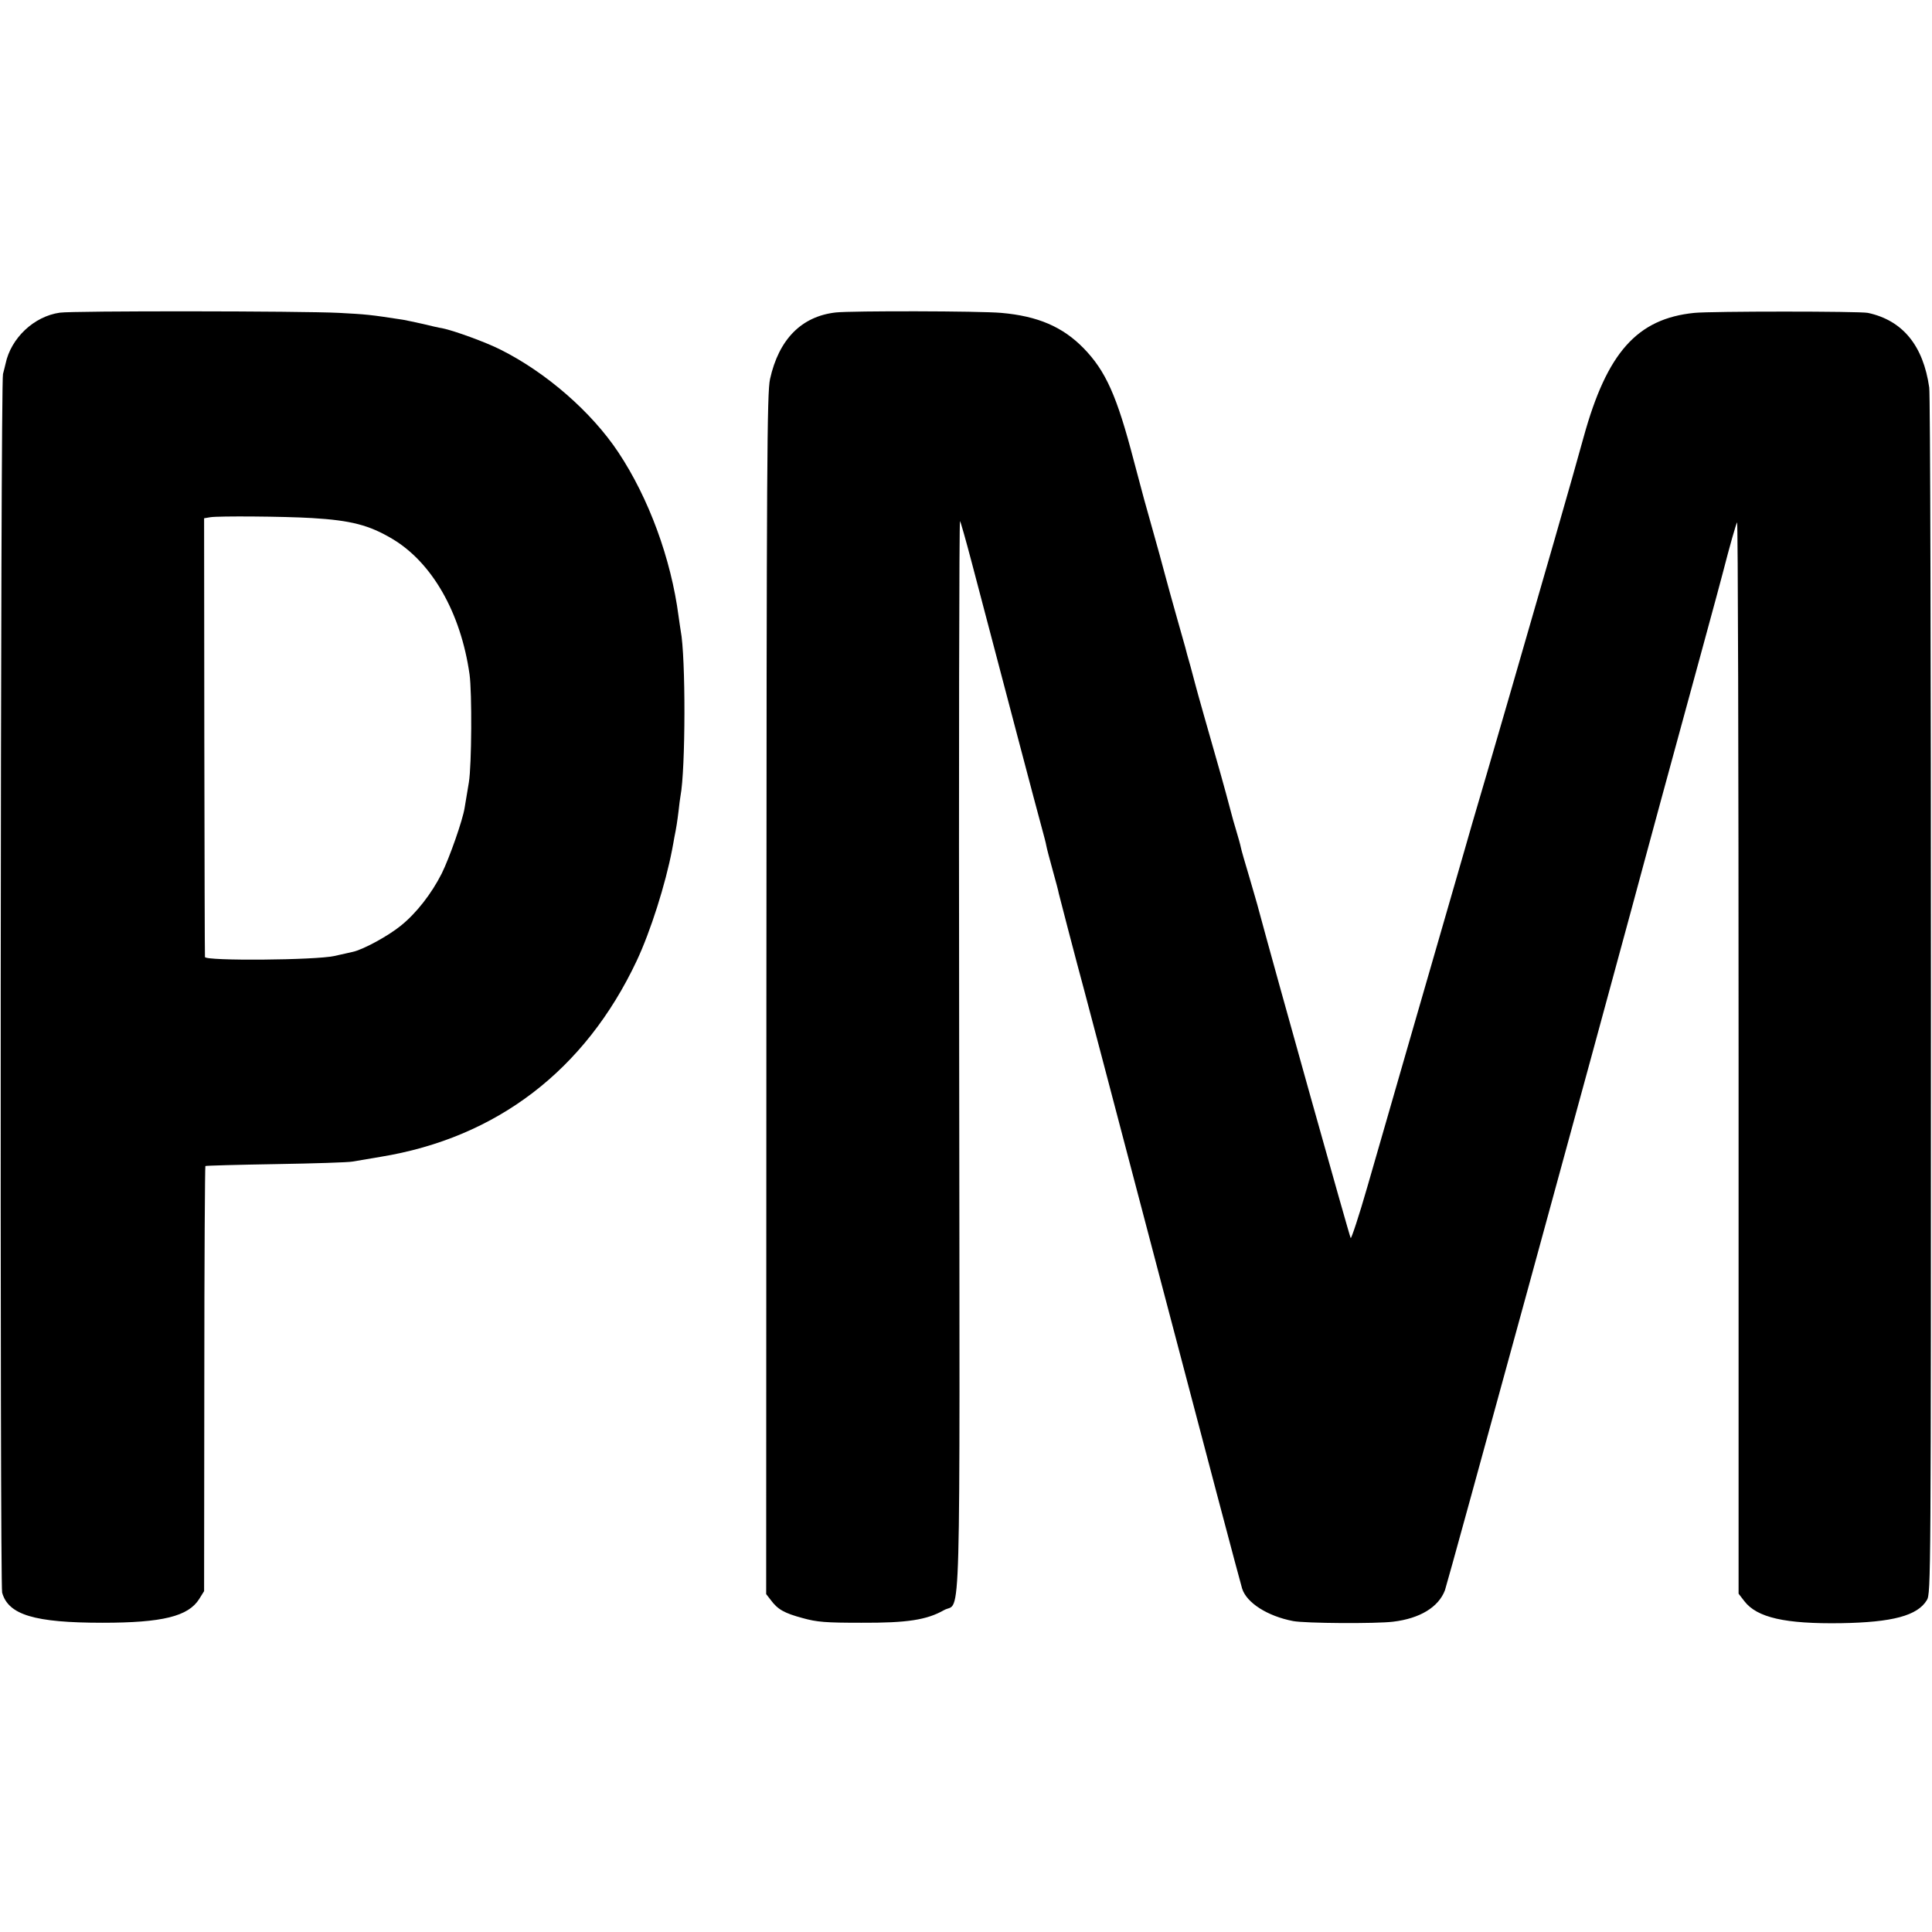
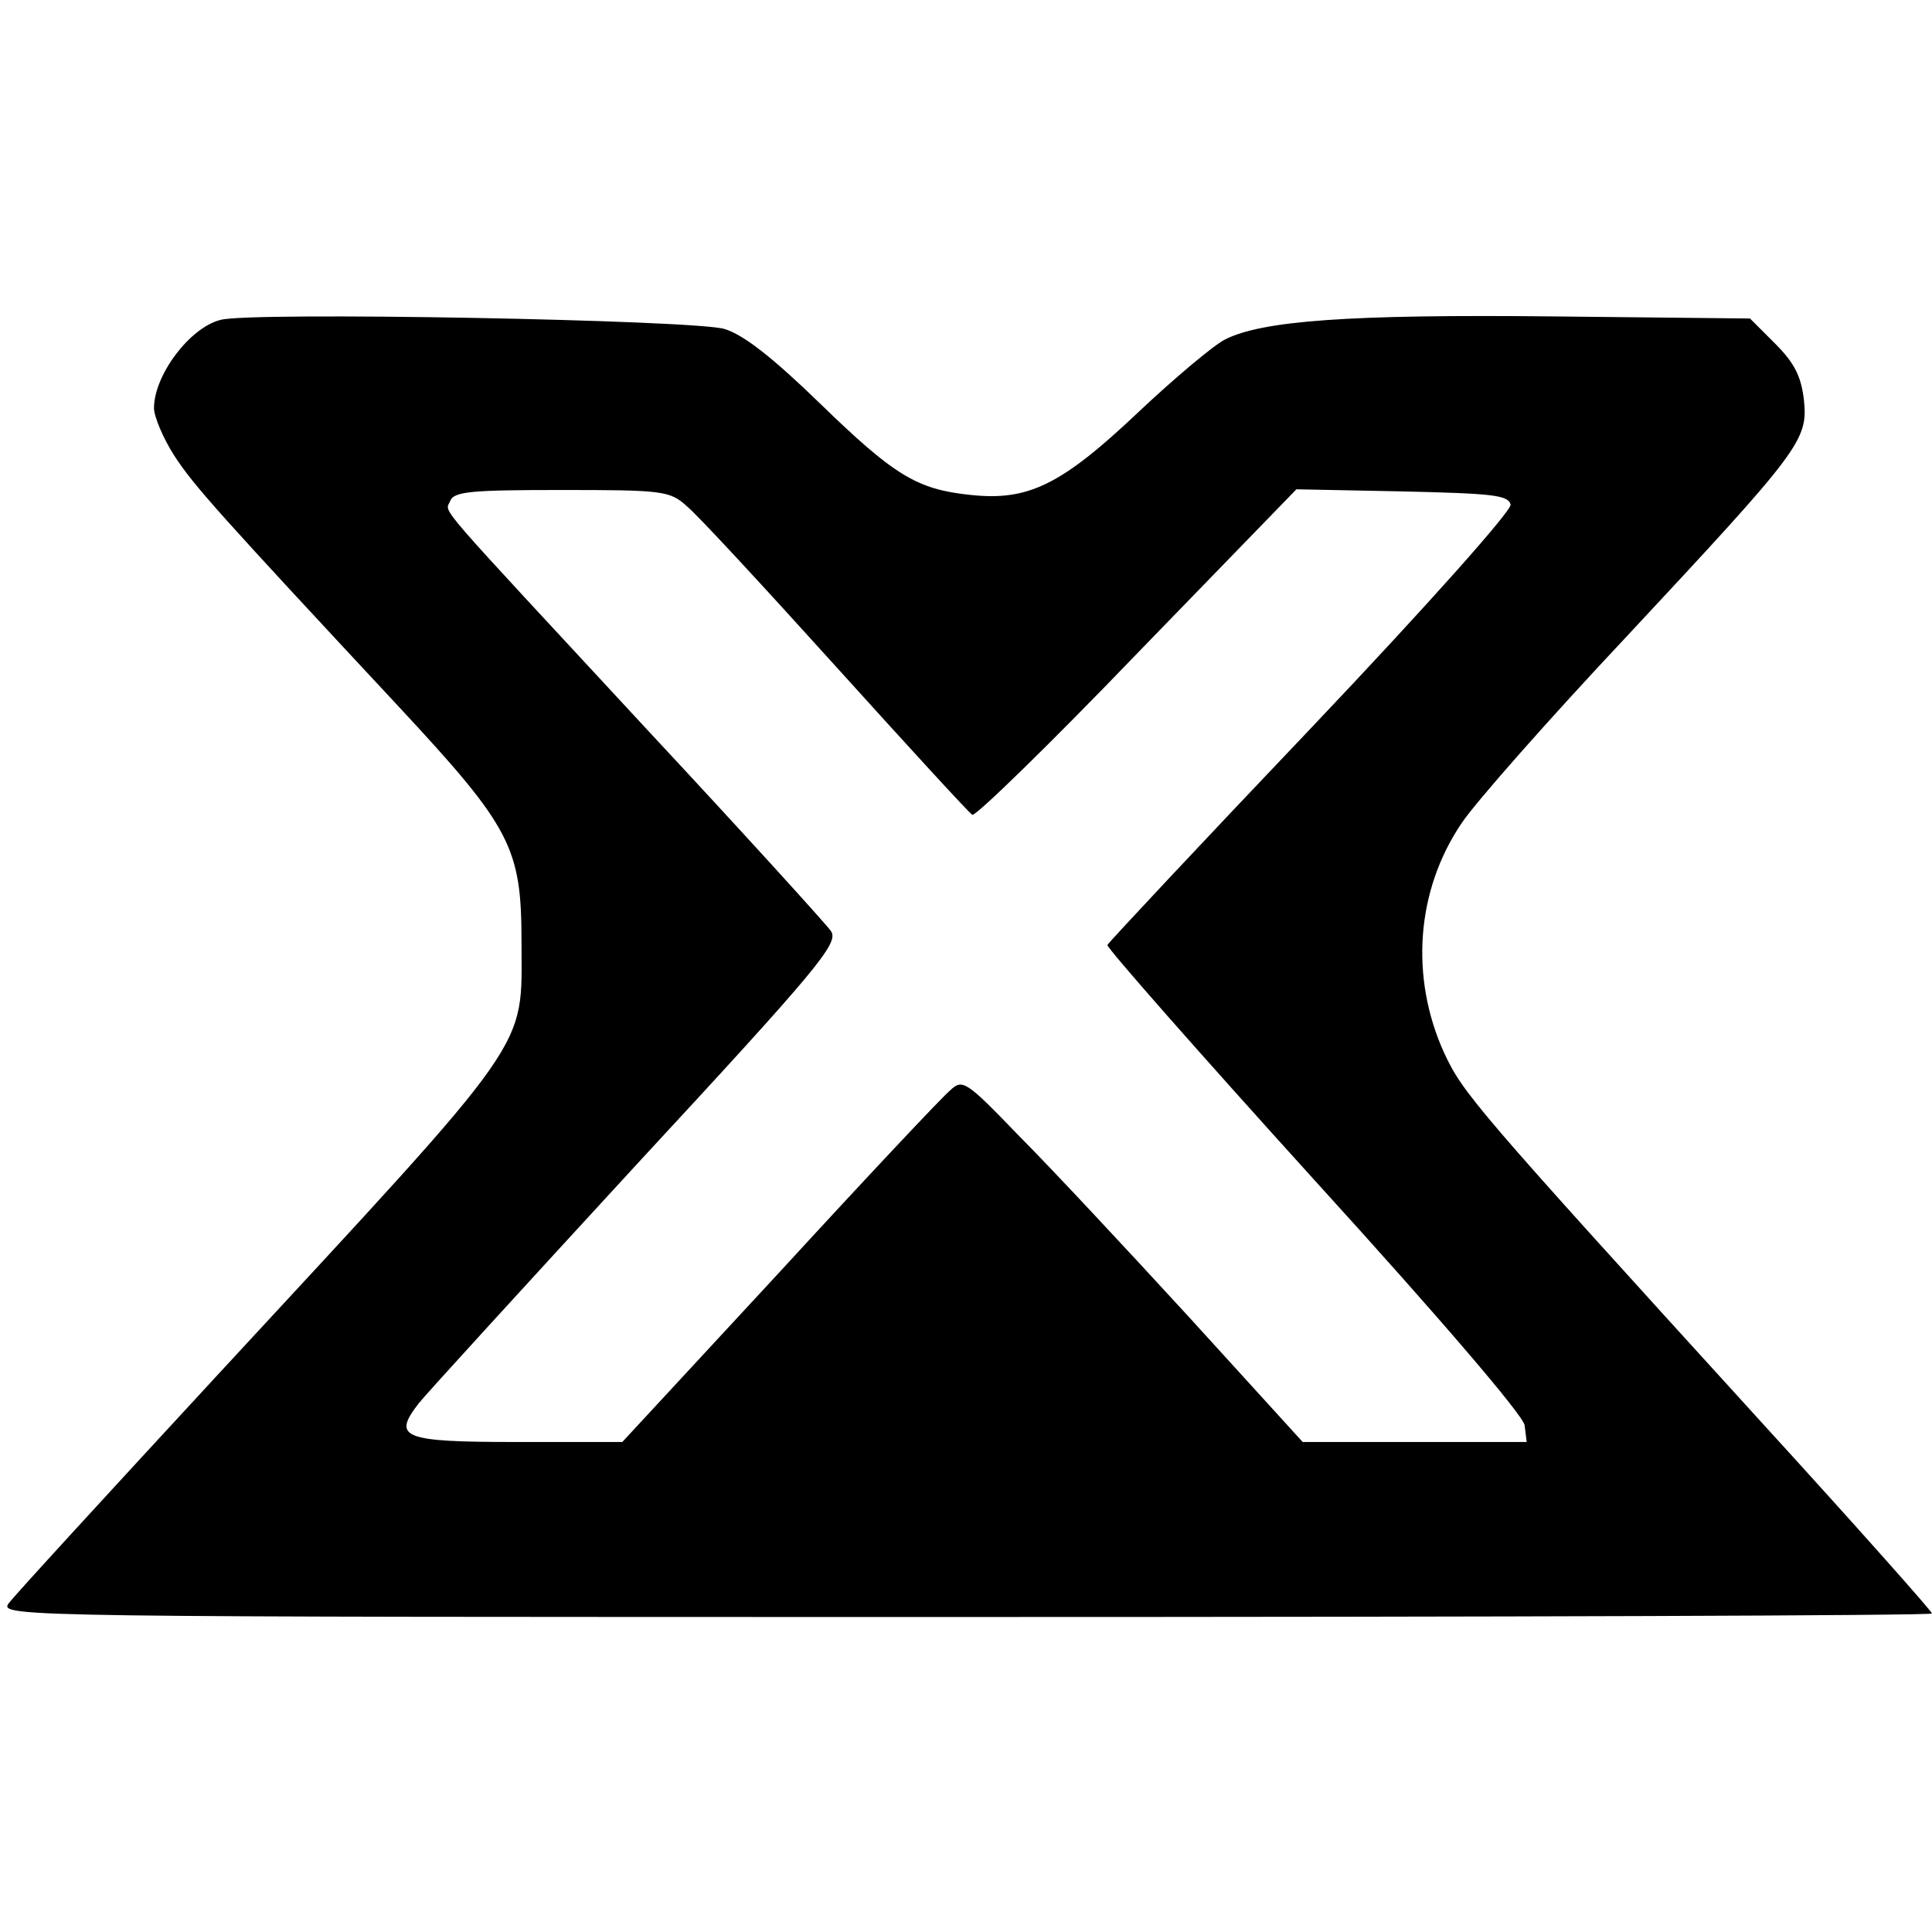
- <svg xmlns="http://www.w3.org/2000/svg" version="1.0" width="904pt" height="904pt" viewBox="0 0 904 904" preserveAspectRatio="xMidYMid meet">
-   <g transform="translate(0,904) scale(0.1,-0.1)" fill="#000000" stroke="none">
-     <path d="M280 7577 c-121 -17 -229 -119 -254 -239 -3 -12 -8 -34 -12 -48 -12 -42 -15 -5658 -4 -5702 29 -104 151 -141 470 -141 280 0 401 30 452 111 l23 37 1 993 c0 546 3 994 5 996 2 2 150 6 329 9 179 3 341 8 360 12 19 3 78 13 130 22 545 89 958 406 1199 917 65 138 135 359 166 521 3 17 8 41 10 55 10 49 14 76 20 125 3 28 7 59 9 70 24 124 25 652 1 774 -2 11 -6 41 -10 68 -35 268 -139 552 -282 767 -125 188 -337 373 -551 480 -69 35 -218 89 -272 100 -14 2 -54 11 -90 20 -36 8 -78 17 -95 20 -156 24 -169 25 -298 32 -176 9 -1246 10 -1307 1z m1180 -961 c183 -11 267 -33 375 -97 187 -111 321 -346 362 -634 12 -86 10 -425 -3 -505 -8 -47 -17 -101 -20 -120 -9 -58 -71 -234 -107 -307 -48 -95 -119 -186 -191 -244 -60 -49 -178 -113 -226 -123 -14 -3 -52 -12 -85 -19 -87 -20 -604 -24 -606 -5 -1 7 -2 472 -3 1033 l-1 1020 30 5 c39 6 339 4 475 -4z" />
-     <path d="M3911 7578 c-161 -18 -267 -126 -308 -312 -14 -63 -16 -384 -17 -2878 l-1 -2807 21 -27 c33 -45 64 -62 149 -85 68 -19 108 -22 275 -22 214 -1 306 13 387 59 81 46 74 -199 71 2606 -2 1373 0 2494 4 2490 3 -4 27 -88 53 -187 159 -604 304 -1156 330 -1250 9 -33 19 -70 21 -83 2 -12 16 -64 30 -115 14 -50 27 -99 28 -107 6 -25 76 -293 86 -330 6 -19 179 -676 385 -1460 206 -784 380 -1442 387 -1463 21 -67 119 -129 238 -152 57 -11 389 -13 469 -3 125 15 212 68 242 147 9 21 744 2708 874 3191 18 69 81 298 138 510 141 517 278 1018 287 1055 35 136 62 230 68 241 4 7 7 -1118 7 -2500 l0 -2513 27 -35 c59 -77 191 -107 453 -103 240 4 357 35 401 108 19 31 19 94 19 2827 0 1537 -3 2818 -8 2847 -28 196 -124 314 -287 349 -37 8 -734 8 -812 0 -268 -27 -409 -186 -518 -581 -42 -155 -206 -724 -344 -1200 -78 -269 -150 -516 -178 -610 -16 -55 -31 -107 -33 -115 -2 -8 -49 -170 -104 -360 -103 -357 -230 -795 -353 -1223 -39 -136 -75 -244 -78 -240 -5 6 -354 1251 -431 1538 -4 17 -24 84 -43 150 -20 66 -38 129 -40 140 -2 11 -12 47 -22 80 -10 33 -19 65 -20 70 -3 14 -50 186 -73 265 -29 101 -92 323 -96 340 -2 8 -13 49 -24 90 -12 41 -23 82 -25 91 -2 8 -21 74 -41 145 -20 71 -45 161 -55 199 -10 39 -35 129 -55 200 -42 148 -40 142 -90 330 -79 303 -131 419 -235 526 -98 100 -214 150 -385 165 -101 9 -698 10 -774 2z" />
+ <svg xmlns="http://www.w3.org/2000/svg" version="1.0" width="276pt" height="276pt" viewBox="0 0 276 276" preserveAspectRatio="xMidYMid meet">
+   <g transform="translate(0,276) scale(0.1,-0.1)" fill="#000000" stroke="none">
+     <path d="M315 2303 c-44 -11 -95 -79 -95 -126 0 -12 13 -43 29 -68 28 -43 63 -82 322 -360 159 -171 174 -200 174 -334 0 -158 22 -126 -434 -619 -157 -170 -292 -317 -299 -327 -13 -19 22 -19 1367 -19 760 0 1381 2 1381 5 0 3 -111 128 -248 278 -405 445 -422 465 -449 523 -49 108 -40 232 25 328 20 30 126 150 236 267 249 267 259 280 253 338 -4 33 -13 52 -41 80 l-36 36 -283 3 c-289 3 -414 -6 -467 -33 -16 -8 -72 -55 -124 -104 -110 -104 -157 -127 -240 -118 -76 8 -108 27 -216 132 -66 64 -108 97 -135 105 -41 13 -678 25 -720 13z m666 -266 c15 -12 110 -115 213 -229 103 -114 190 -209 195 -212 4 -3 110 100 235 230 l228 235 151 -3 c128 -3 152 -5 155 -19 1 -9 -117 -142 -285 -319 -158 -166 -289 -306 -291 -310 -1 -4 131 -154 295 -335 182 -200 299 -337 301 -351 l3 -24 -160 0 -160 0 -162 178 c-89 97 -198 214 -243 259 -77 80 -81 82 -99 65 -11 -9 -121 -126 -244 -260 l-224 -242 -150 0 c-164 0 -179 6 -141 55 11 14 151 167 311 341 261 282 290 317 278 334 -7 10 -124 139 -261 286 -312 337 -290 310 -283 328 5 14 30 16 159 16 144 0 155 -1 179 -23z" />
  </g>
</svg>
